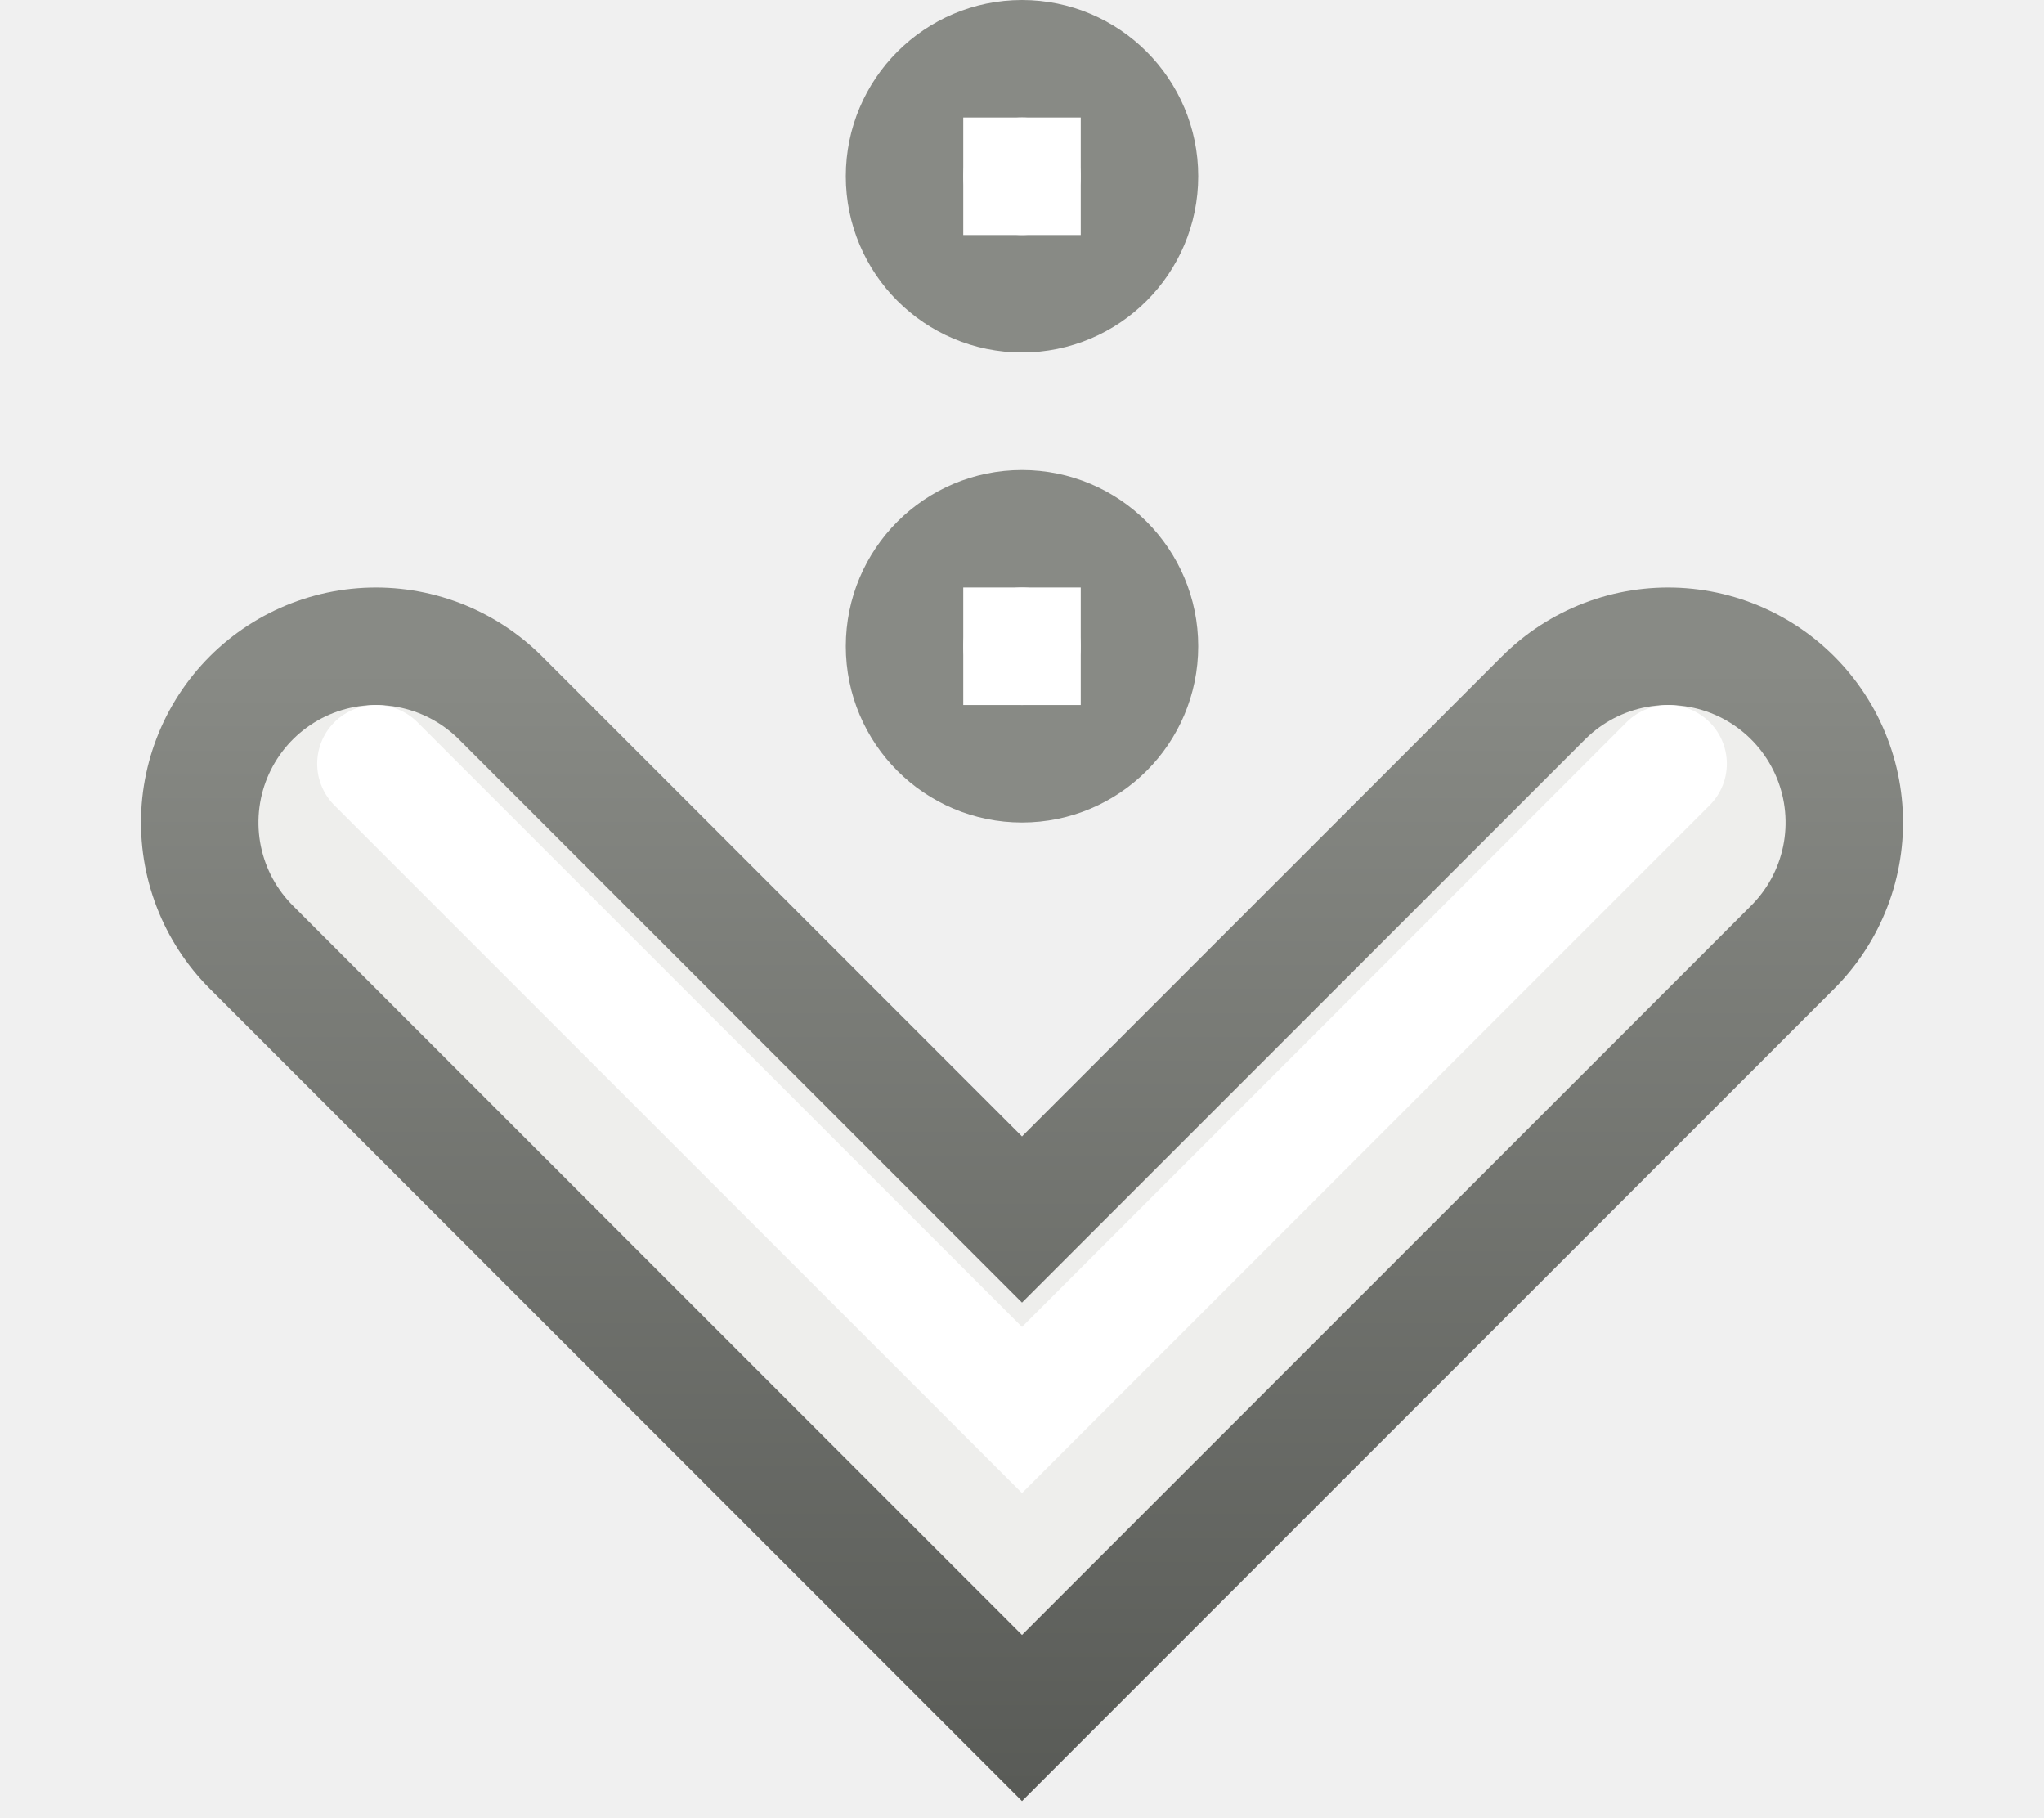
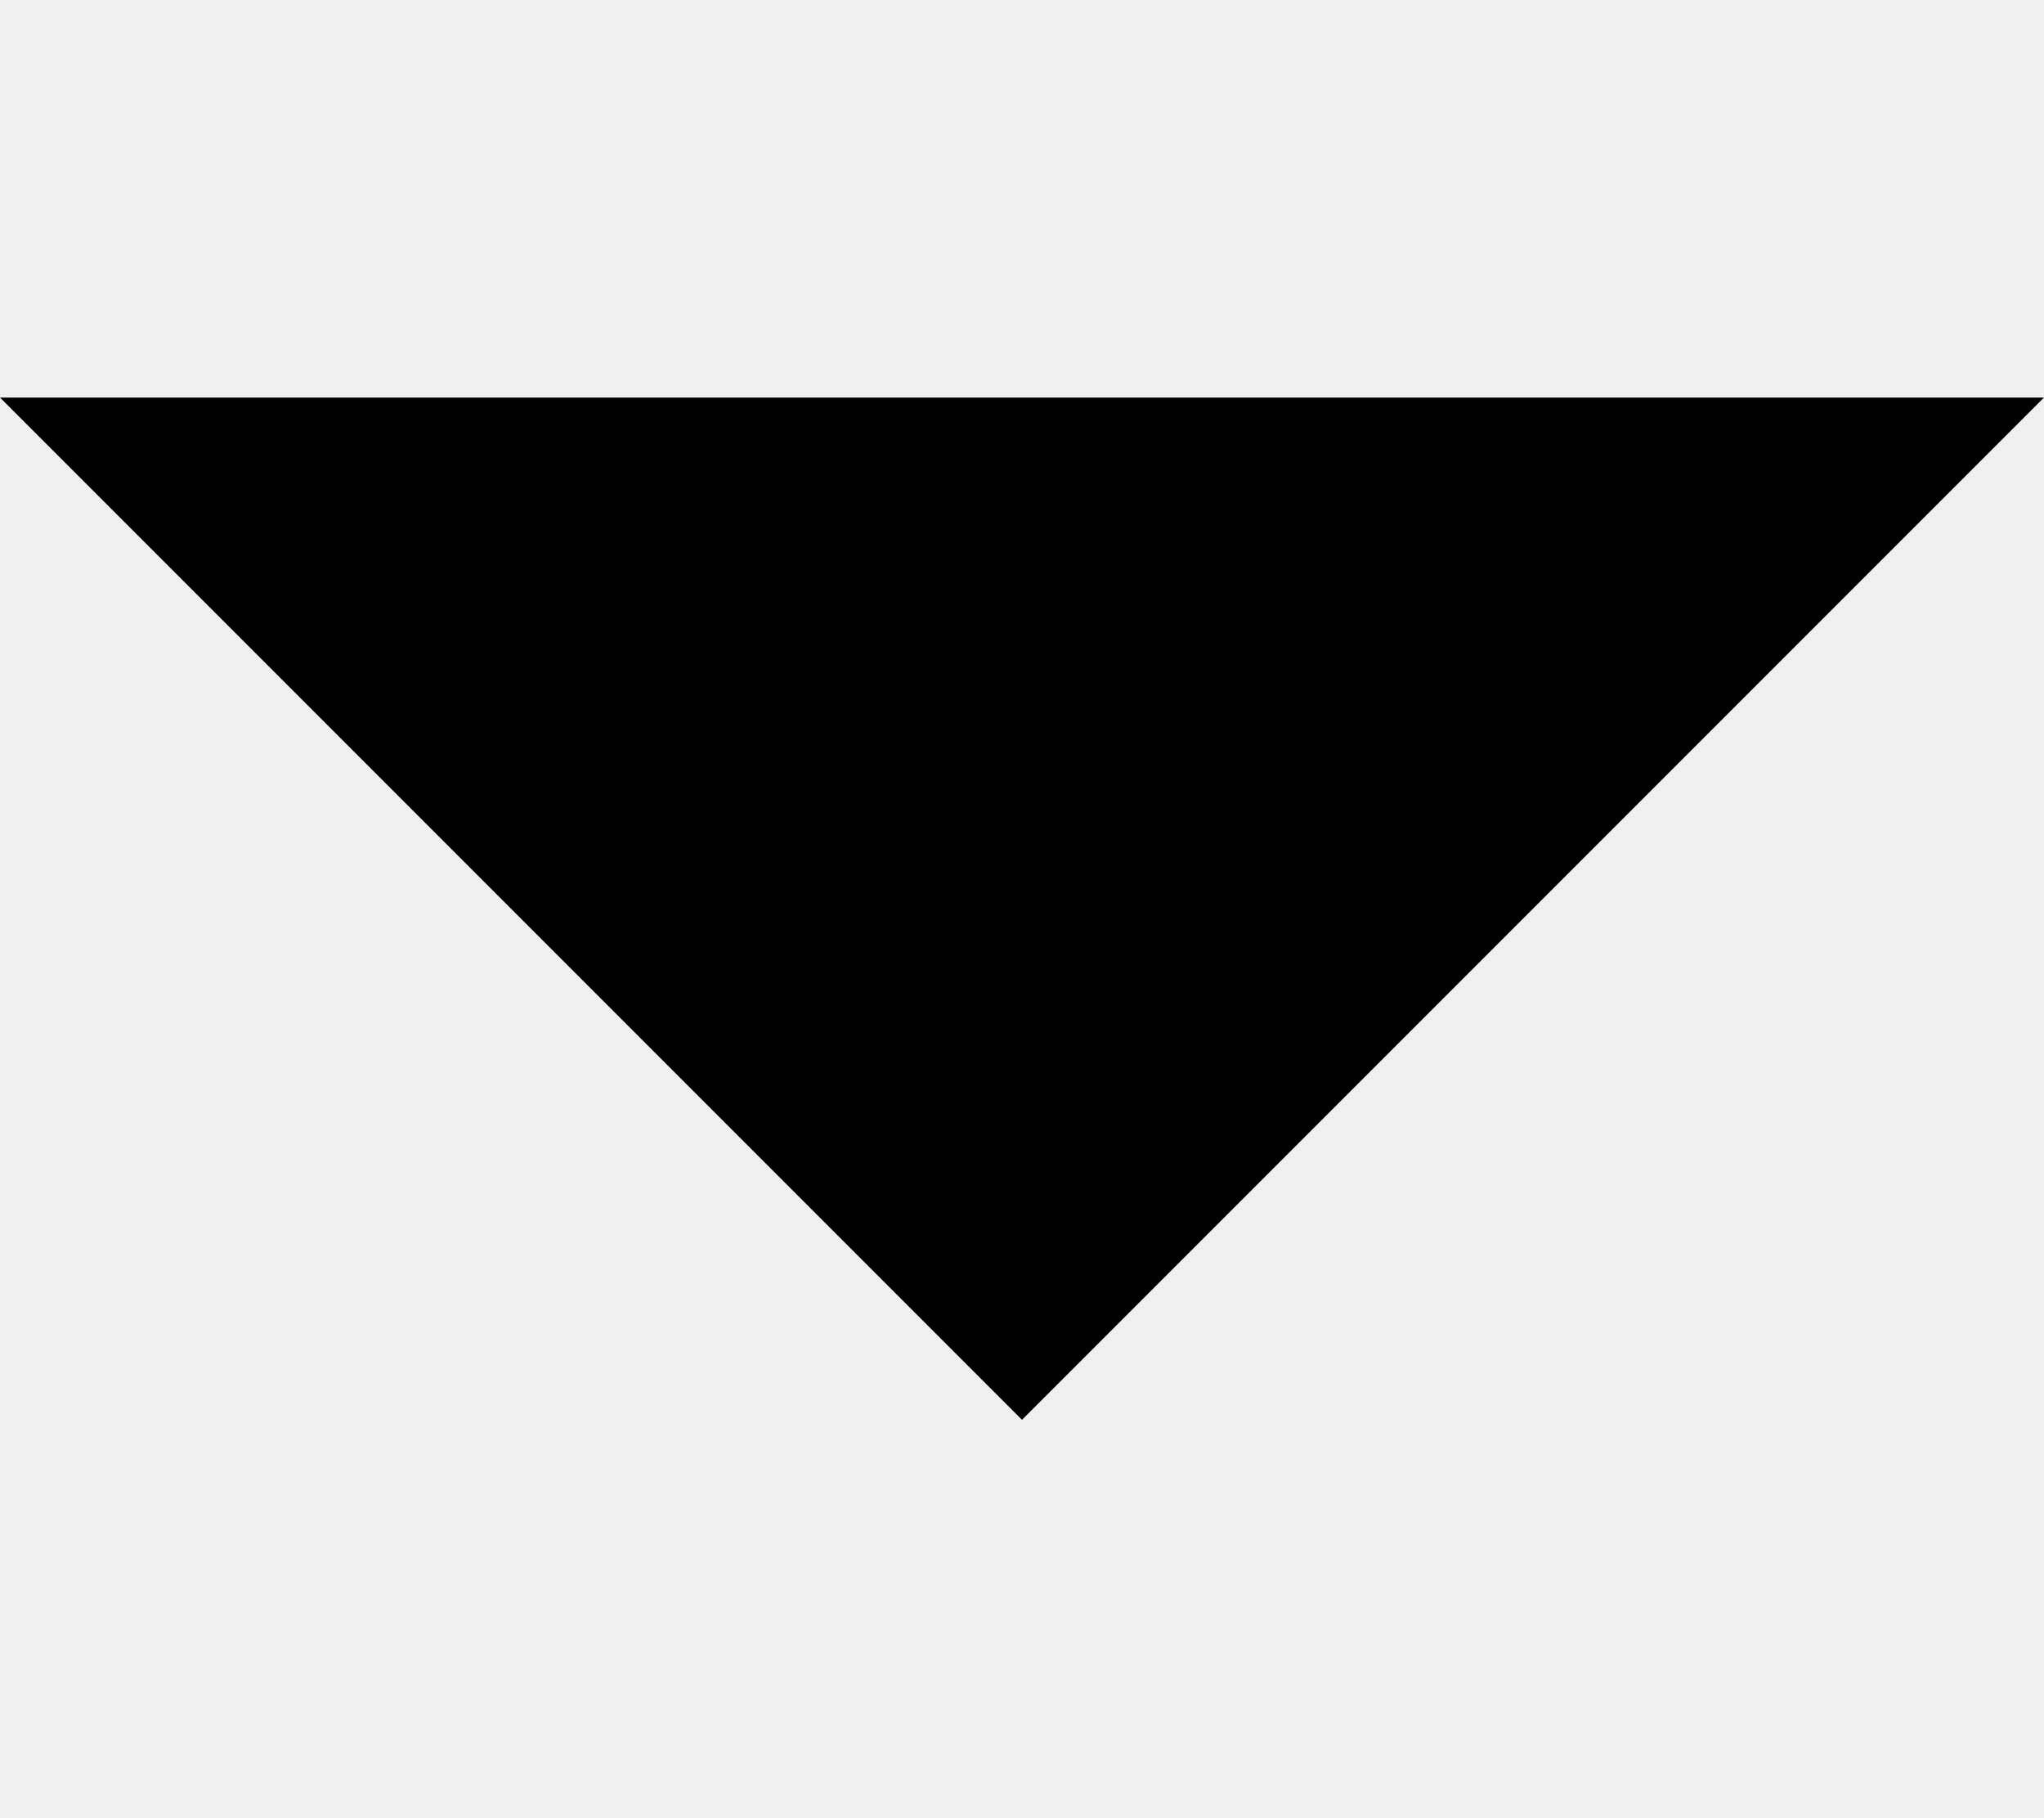
- <svg xmlns="http://www.w3.org/2000/svg" xmlns:xlink="http://www.w3.org/1999/xlink" width="9" height="8" id="svg2987" version="1.1">
+ <svg xmlns="http://www.w3.org/2000/svg" xmlns:xlink="http://www.w3.org/1999/xlink" version="1.1" width="9" height="8" id="svg2987">
  <defs id="defs2989">
-     <linearGradient xlink:href="#linearGradient4022-2-0-9-1" id="linearGradient4884-8-0" x1="31.341" y1="235.032" x2="31.341" y2="224.676" gradientUnits="userSpaceOnUse" gradientTransform="matrix(-1,0,0,1,63,0)" />
+     <linearGradient x1="31.341" y1="235.032" x2="31.341" y2="224.676" id="linearGradient4884-8-0" xlink:href="#linearGradient4022-2-0-9-1" gradientUnits="userSpaceOnUse" gradientTransform="matrix(-1,0,0,1,63,0)" />
    <linearGradient id="linearGradient4022-2-0-9-1">
-       <stop style="stop-color:#555753;stop-opacity:1" offset="0" id="stop4024-2-8-8-2" />
-       <stop style="stop-color:#babdb6;stop-opacity:1" offset="1" id="stop4026-8-3-0-8" />
+       <stop id="stop4024-2-8-8-2" style="stop-color:#555753;stop-opacity:1" offset="0" />
+       <stop id="stop4026-8-3-0-8" style="stop-color:#babdb6;stop-opacity:1" offset="1" />
    </linearGradient>
-     <linearGradient xlink:href="#linearGradient4022-2-0" id="linearGradient4884" x1="31.341" y1="235.032" x2="31.341" y2="224.676" gradientUnits="userSpaceOnUse" />
+     <linearGradient x1="31.341" y1="235.032" x2="31.341" y2="224.676" id="linearGradient4884" xlink:href="#linearGradient4022-2-0" gradientUnits="userSpaceOnUse" />
    <linearGradient id="linearGradient4022-2-0">
-       <stop style="stop-color:#555753;stop-opacity:1" offset="0" id="stop4024-2-8" />
-       <stop style="stop-color:#babdb6;stop-opacity:1" offset="1" id="stop4026-8-3" />
+       <stop id="stop4024-2-8" style="stop-color:#555753;stop-opacity:1" offset="0" />
+       <stop id="stop4026-8-3" style="stop-color:#babdb6;stop-opacity:1" offset="1" />
    </linearGradient>
    <linearGradient id="linearGradient5066">
-       <stop id="stop5068" offset="0" style="stop-color:#555753;stop-opacity:1" />
-       <stop id="stop5070" offset="1" style="stop-color:#888a85;stop-opacity:1" />
+       <stop id="stop5068" style="stop-color:#555753;stop-opacity:1" offset="0" />
+       <stop id="stop5070" style="stop-color:#888a85;stop-opacity:1" offset="1" />
    </linearGradient>
-     <linearGradient xlink:href="#linearGradient4022-2-0" id="linearGradient3083" gradientUnits="userSpaceOnUse" x1="31.341" y1="235.032" x2="31.341" y2="224.676" />
-     <linearGradient xlink:href="#linearGradient5066" id="linearGradient3097" gradientUnits="userSpaceOnUse" gradientTransform="translate(-22.42475,-224.7356)" x1="31.341" y1="235.032" x2="31.341" y2="224.676" />
-     <linearGradient xlink:href="#linearGradient4022-2-0-4" id="linearGradient4884-2" x1="31.341" y1="235.032" x2="31.341" y2="224.676" gradientUnits="userSpaceOnUse" />
+     <linearGradient x1="31.341" y1="235.032" x2="31.341" y2="224.676" id="linearGradient3083" xlink:href="#linearGradient4022-2-0" gradientUnits="userSpaceOnUse" />
+     <linearGradient x1="31.341" y1="235.032" x2="31.341" y2="224.676" id="linearGradient3097" xlink:href="#linearGradient5066" gradientUnits="userSpaceOnUse" gradientTransform="translate(-22.42475,-224.7356)" />
+     <linearGradient x1="31.341" y1="235.032" x2="31.341" y2="224.676" id="linearGradient4884-2" xlink:href="#linearGradient4022-2-0-4" gradientUnits="userSpaceOnUse" />
    <linearGradient id="linearGradient4022-2-0-4">
-       <stop style="stop-color:#555753;stop-opacity:1" offset="0" id="stop4024-2-8-9" />
-       <stop style="stop-color:#babdb6;stop-opacity:1" offset="1" id="stop4026-8-3-3" />
+       <stop id="stop4024-2-8-9" style="stop-color:#555753;stop-opacity:1" offset="0" />
+       <stop id="stop4026-8-3-3" style="stop-color:#babdb6;stop-opacity:1" offset="1" />
    </linearGradient>
-     <linearGradient xlink:href="#linearGradient5066-5" id="linearGradient4886" gradientUnits="userSpaceOnUse" x1="31.341" y1="235.032" x2="31.341" y2="224.676" />
+     <linearGradient x1="31.341" y1="235.032" x2="31.341" y2="224.676" id="linearGradient4886" xlink:href="#linearGradient5066-5" gradientUnits="userSpaceOnUse" />
    <linearGradient id="linearGradient5066-5">
-       <stop id="stop5068-9" offset="0" style="stop-color:#555753;stop-opacity:1" />
-       <stop id="stop5070-3" offset="1" style="stop-color:#888a85;stop-opacity:1" />
+       <stop id="stop5068-9" style="stop-color:#555753;stop-opacity:1" offset="0" />
+       <stop id="stop5070-3" style="stop-color:#888a85;stop-opacity:1" offset="1" />
    </linearGradient>
-     <linearGradient xlink:href="#linearGradient4022-2-0-3-3-5-3" id="linearGradient4884-0-6-8-7" x1="31.341" y1="235.032" x2="31.341" y2="224.676" gradientUnits="userSpaceOnUse" gradientTransform="matrix(0,-1,-1,0,258,257)" />
+     <linearGradient x1="31.341" y1="235.032" x2="31.341" y2="224.676" id="linearGradient4884-0-6-8-7" xlink:href="#linearGradient4022-2-0-3-3-5-3" gradientUnits="userSpaceOnUse" gradientTransform="matrix(0,-1,-1,0,258,257)" />
    <linearGradient id="linearGradient4022-2-0-3-3-5-3">
-       <stop style="stop-color:#555753;stop-opacity:1" offset="0" id="stop4024-2-8-3-1-6-2" />
-       <stop style="stop-color:#babdb6;stop-opacity:1" offset="1" id="stop4026-8-3-7-4-9-3" />
+       <stop id="stop4024-2-8-3-1-6-2" style="stop-color:#555753;stop-opacity:1" offset="0" />
+       <stop id="stop4026-8-3-7-4-9-3" style="stop-color:#babdb6;stop-opacity:1" offset="1" />
    </linearGradient>
-     <linearGradient xlink:href="#linearGradient5066-0-5-9-0" id="linearGradient4886-7-3-4-8" gradientUnits="userSpaceOnUse" x1="31.341" y1="235.032" x2="31.341" y2="224.676" gradientTransform="matrix(0,-1,-1,0,258,257)" />
+     <linearGradient x1="31.341" y1="235.032" x2="31.341" y2="224.676" id="linearGradient4886-7-3-4-8" xlink:href="#linearGradient5066-0-5-9-0" gradientUnits="userSpaceOnUse" gradientTransform="matrix(0,-1,-1,0,258,257)" />
    <linearGradient id="linearGradient5066-0-5-9-0">
-       <stop id="stop5068-1-4-8-0" offset="0" style="stop-color:#555753;stop-opacity:1" />
-       <stop id="stop5070-1-9-9-9" offset="1" style="stop-color:#888a85;stop-opacity:1" />
+       <stop id="stop5068-1-4-8-0" style="stop-color:#555753;stop-opacity:1" offset="0" />
+       <stop id="stop5070-1-9-9-9" style="stop-color:#888a85;stop-opacity:1" offset="1" />
    </linearGradient>
  </defs>
-   <g id="layer1" transform="translate(0,-8)">
-     <g style="display:inline;enable-background:new" id="g4946-7-4" transform="matrix(0,-0.5172414,-0.5172414,0,121.6552,28.17241)">
-       <g style="stroke:url(#linearGradient4884-0-6-8-7)" id="g4873-1-7">
-         <path style="fill:none;stroke:url(#linearGradient4886-7-3-4-8);stroke-width:4;stroke-linecap:round;stroke-linejoin:miter;stroke-miterlimit:4;stroke-opacity:1;stroke-dasharray:none;display:inline;enable-background:new" d="m 32,221 -5.5,5.5 5.5,5.5" id="path2932-4-9-8" />
-         <path style="color:#000000;fill:#eeeeec;fill-opacity:1;fill-rule:nonzero;stroke:#888a85;stroke-width:1;stroke-linecap:round;stroke-linejoin:round;stroke-miterlimit:4;stroke-opacity:1;stroke-dasharray:none;stroke-dashoffset:0;marker:none;visibility:visible;display:inline;overflow:visible;enable-background:new" id="path13134-6-1-3-8-0-6-3" d="m -318.5,220.5 c 0,0.552 -0.448,1 -1,1 -0.552,0 -1,-0.448 -1,-1 0,-0.552 0.448,-1 1,-1 0.552,0 1,0.448 1,1 z" transform="matrix(1,0,0,-1,353,447)" />
-         <path style="color:#000000;fill:#eeeeec;fill-opacity:1;fill-rule:nonzero;stroke:#888a85;stroke-width:1;stroke-linecap:round;stroke-linejoin:round;stroke-miterlimit:4;stroke-opacity:1;stroke-dasharray:none;stroke-dashoffset:0;marker:none;visibility:visible;display:inline;overflow:visible;enable-background:new" id="path13134-6-1-3-8-7-6-3" d="m -318.5,220.5 c 0,0.552 -0.448,1 -1,1 -0.552,0 -1,-0.448 -1,-1 0,-0.552 0.448,-1 1,-1 0.552,0 1,0.448 1,1 z" transform="matrix(1,0,0,-1,357,447)" />
-       </g>
-       <path id="path2932-40-0" d="m 32,221 -5.5,5.5 5.5,5.5" style="fill:none;stroke:#eeeeec;stroke-width:2;stroke-linecap:round;stroke-linejoin:miter;stroke-miterlimit:4;stroke-opacity:1;stroke-dasharray:none" />
-       <rect transform="scale(1,-1)" ry="0" rx="0" y="-227" x="33" height="1" width="1" id="rect13158-2-2-0-5-6-4" style="color:#000000;fill:#ffffff;fill-opacity:1;fill-rule:nonzero;stroke:none;stroke-width:1;marker:none;visibility:visible;display:inline;overflow:visible;enable-background:new" />
-       <rect transform="scale(1,-1)" ry="0" rx="0" y="-227" x="37" height="1" width="1" id="rect13158-2-2-0-2-3-4" style="color:#000000;fill:#ffffff;fill-opacity:1;fill-rule:nonzero;stroke:none;stroke-width:1;marker:none;visibility:visible;display:inline;overflow:visible;enable-background:new" />
-       <path style="fill:none;stroke:#ffffff;stroke-width:1;stroke-linecap:round;stroke-linejoin:miter;stroke-miterlimit:4;stroke-opacity:1;stroke-dasharray:none;display:inline;enable-background:new" d="m 32.5,221 -5.5,5.5 5.5,5.5" id="path2932-0-9-9" />
-     </g>
+   <g transform="translate(0,-8)" id="layer1">
+     <path d="m 1.5e-7,9.75 4.5,4.5 4.5,-4.5 z" id="path6400" style="fill-opacity:1;stroke:none" />
  </g>
</svg>
